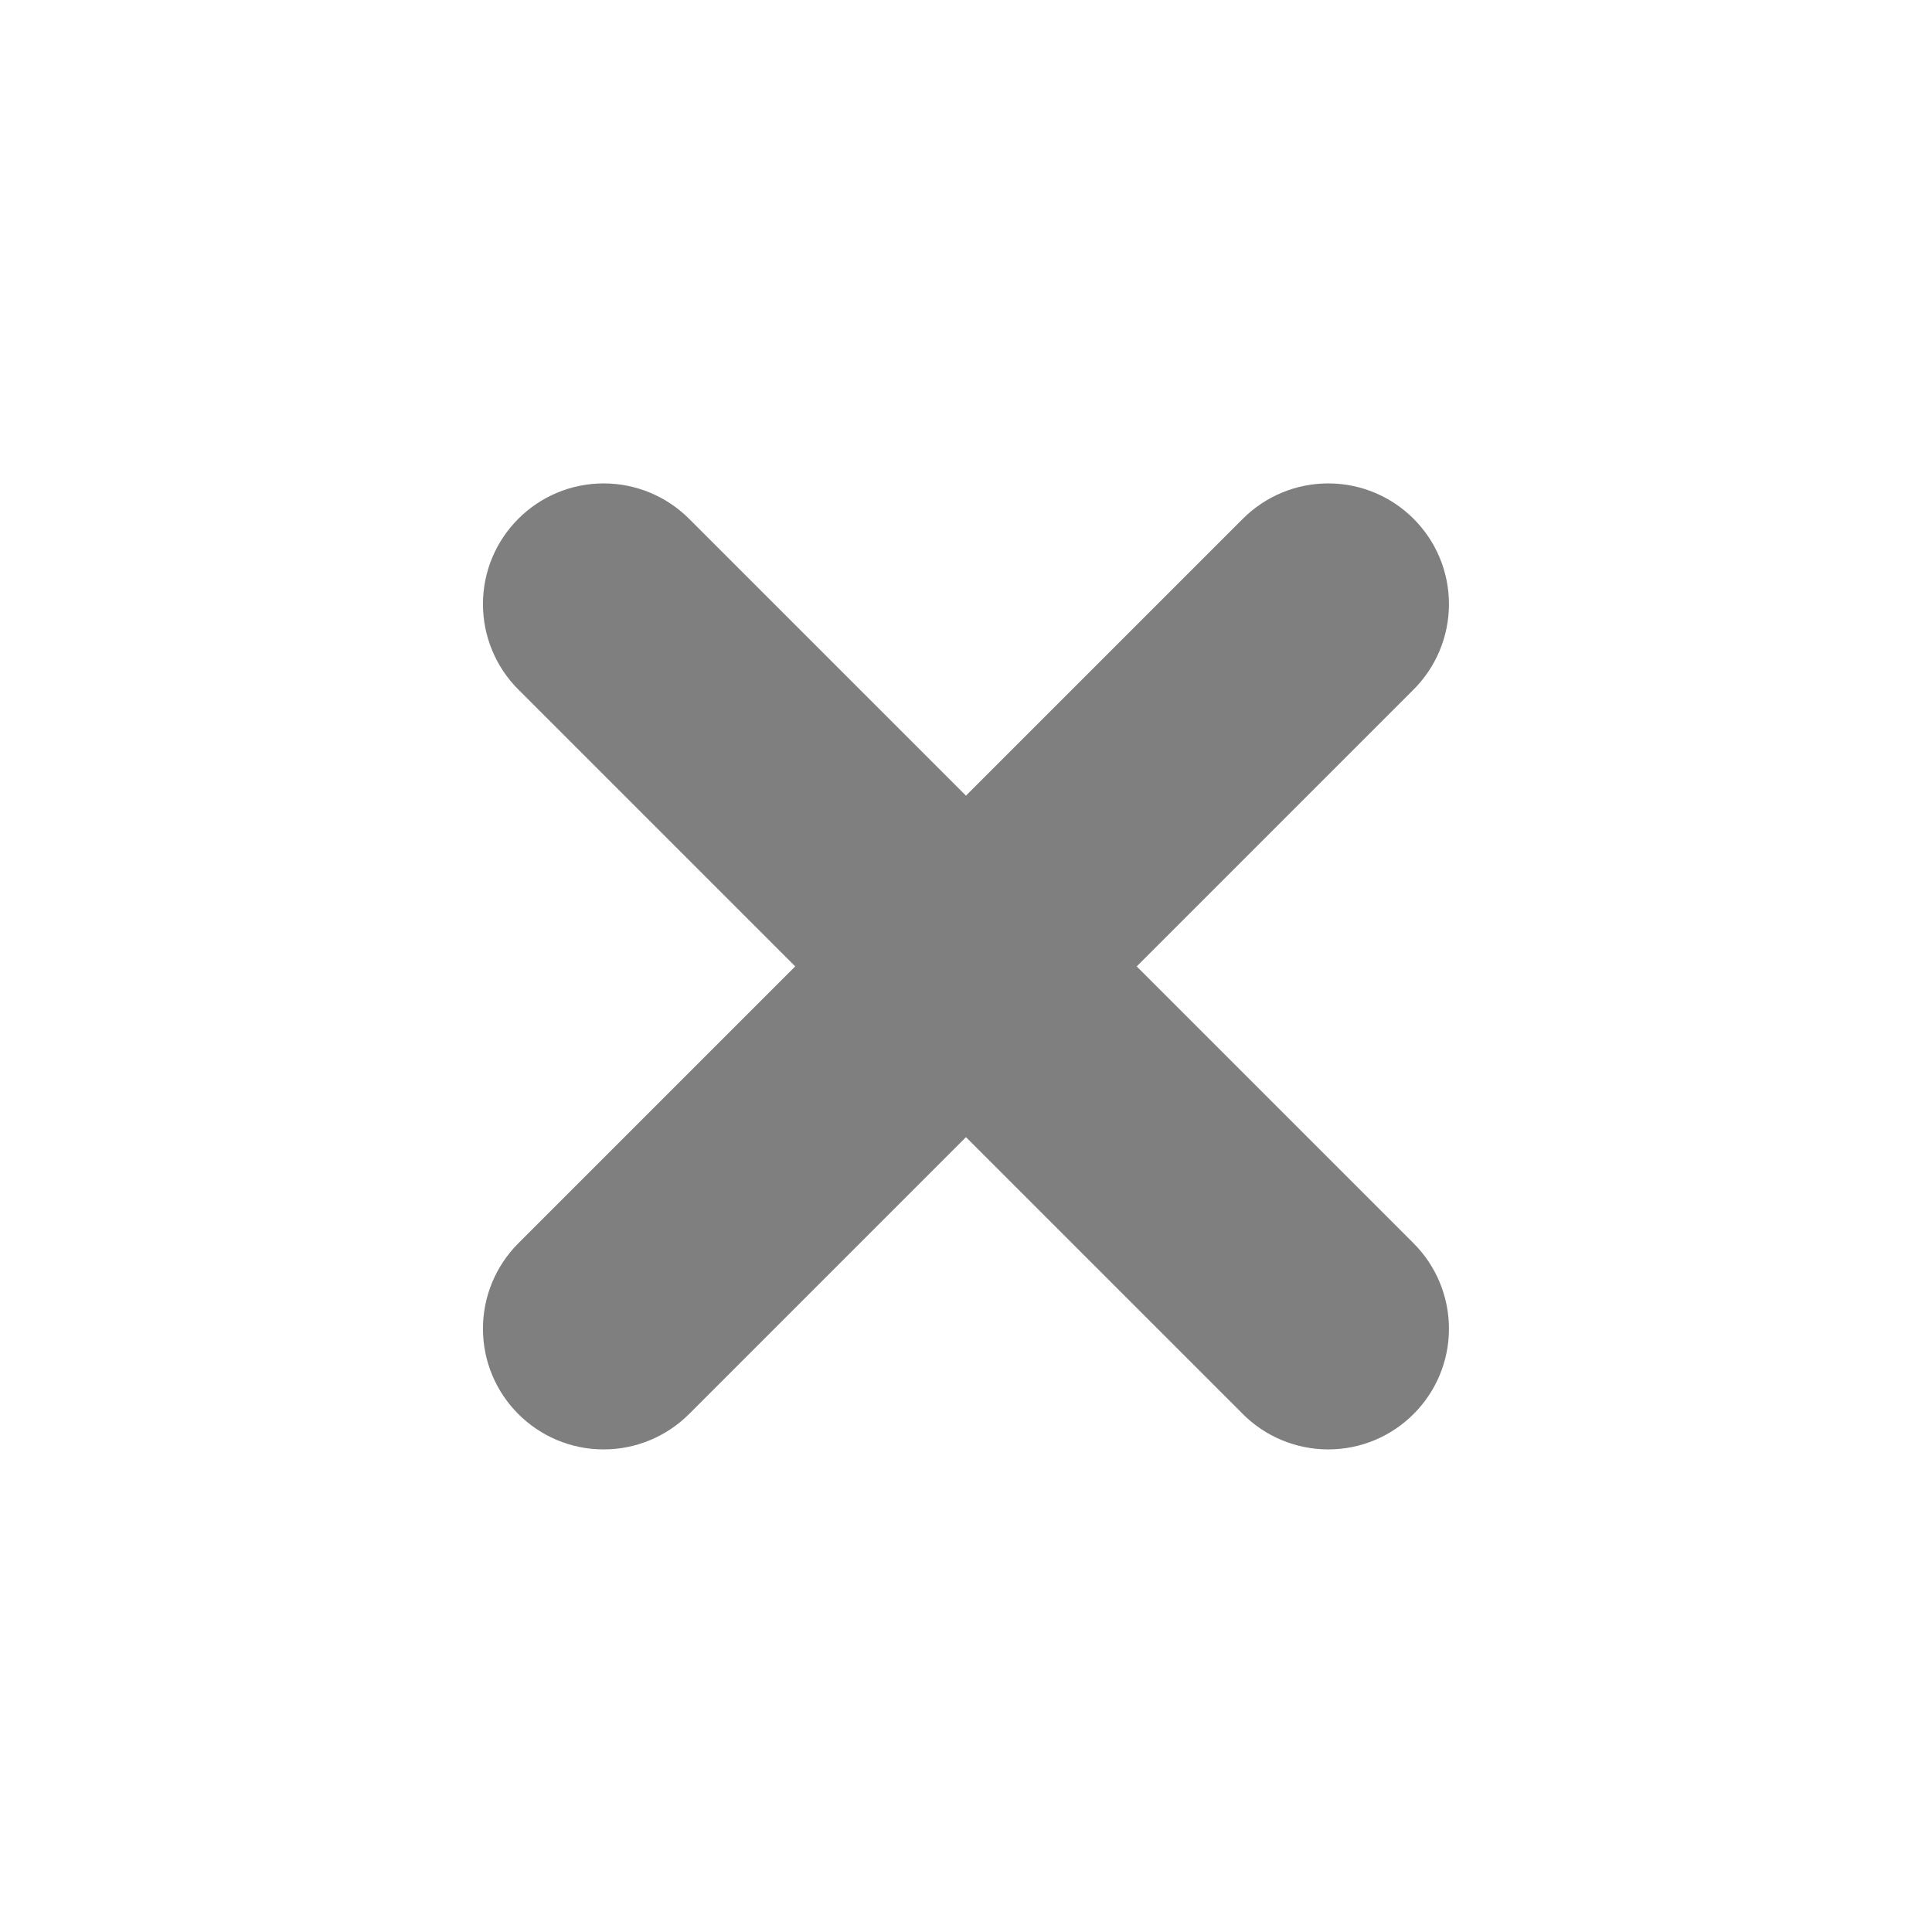
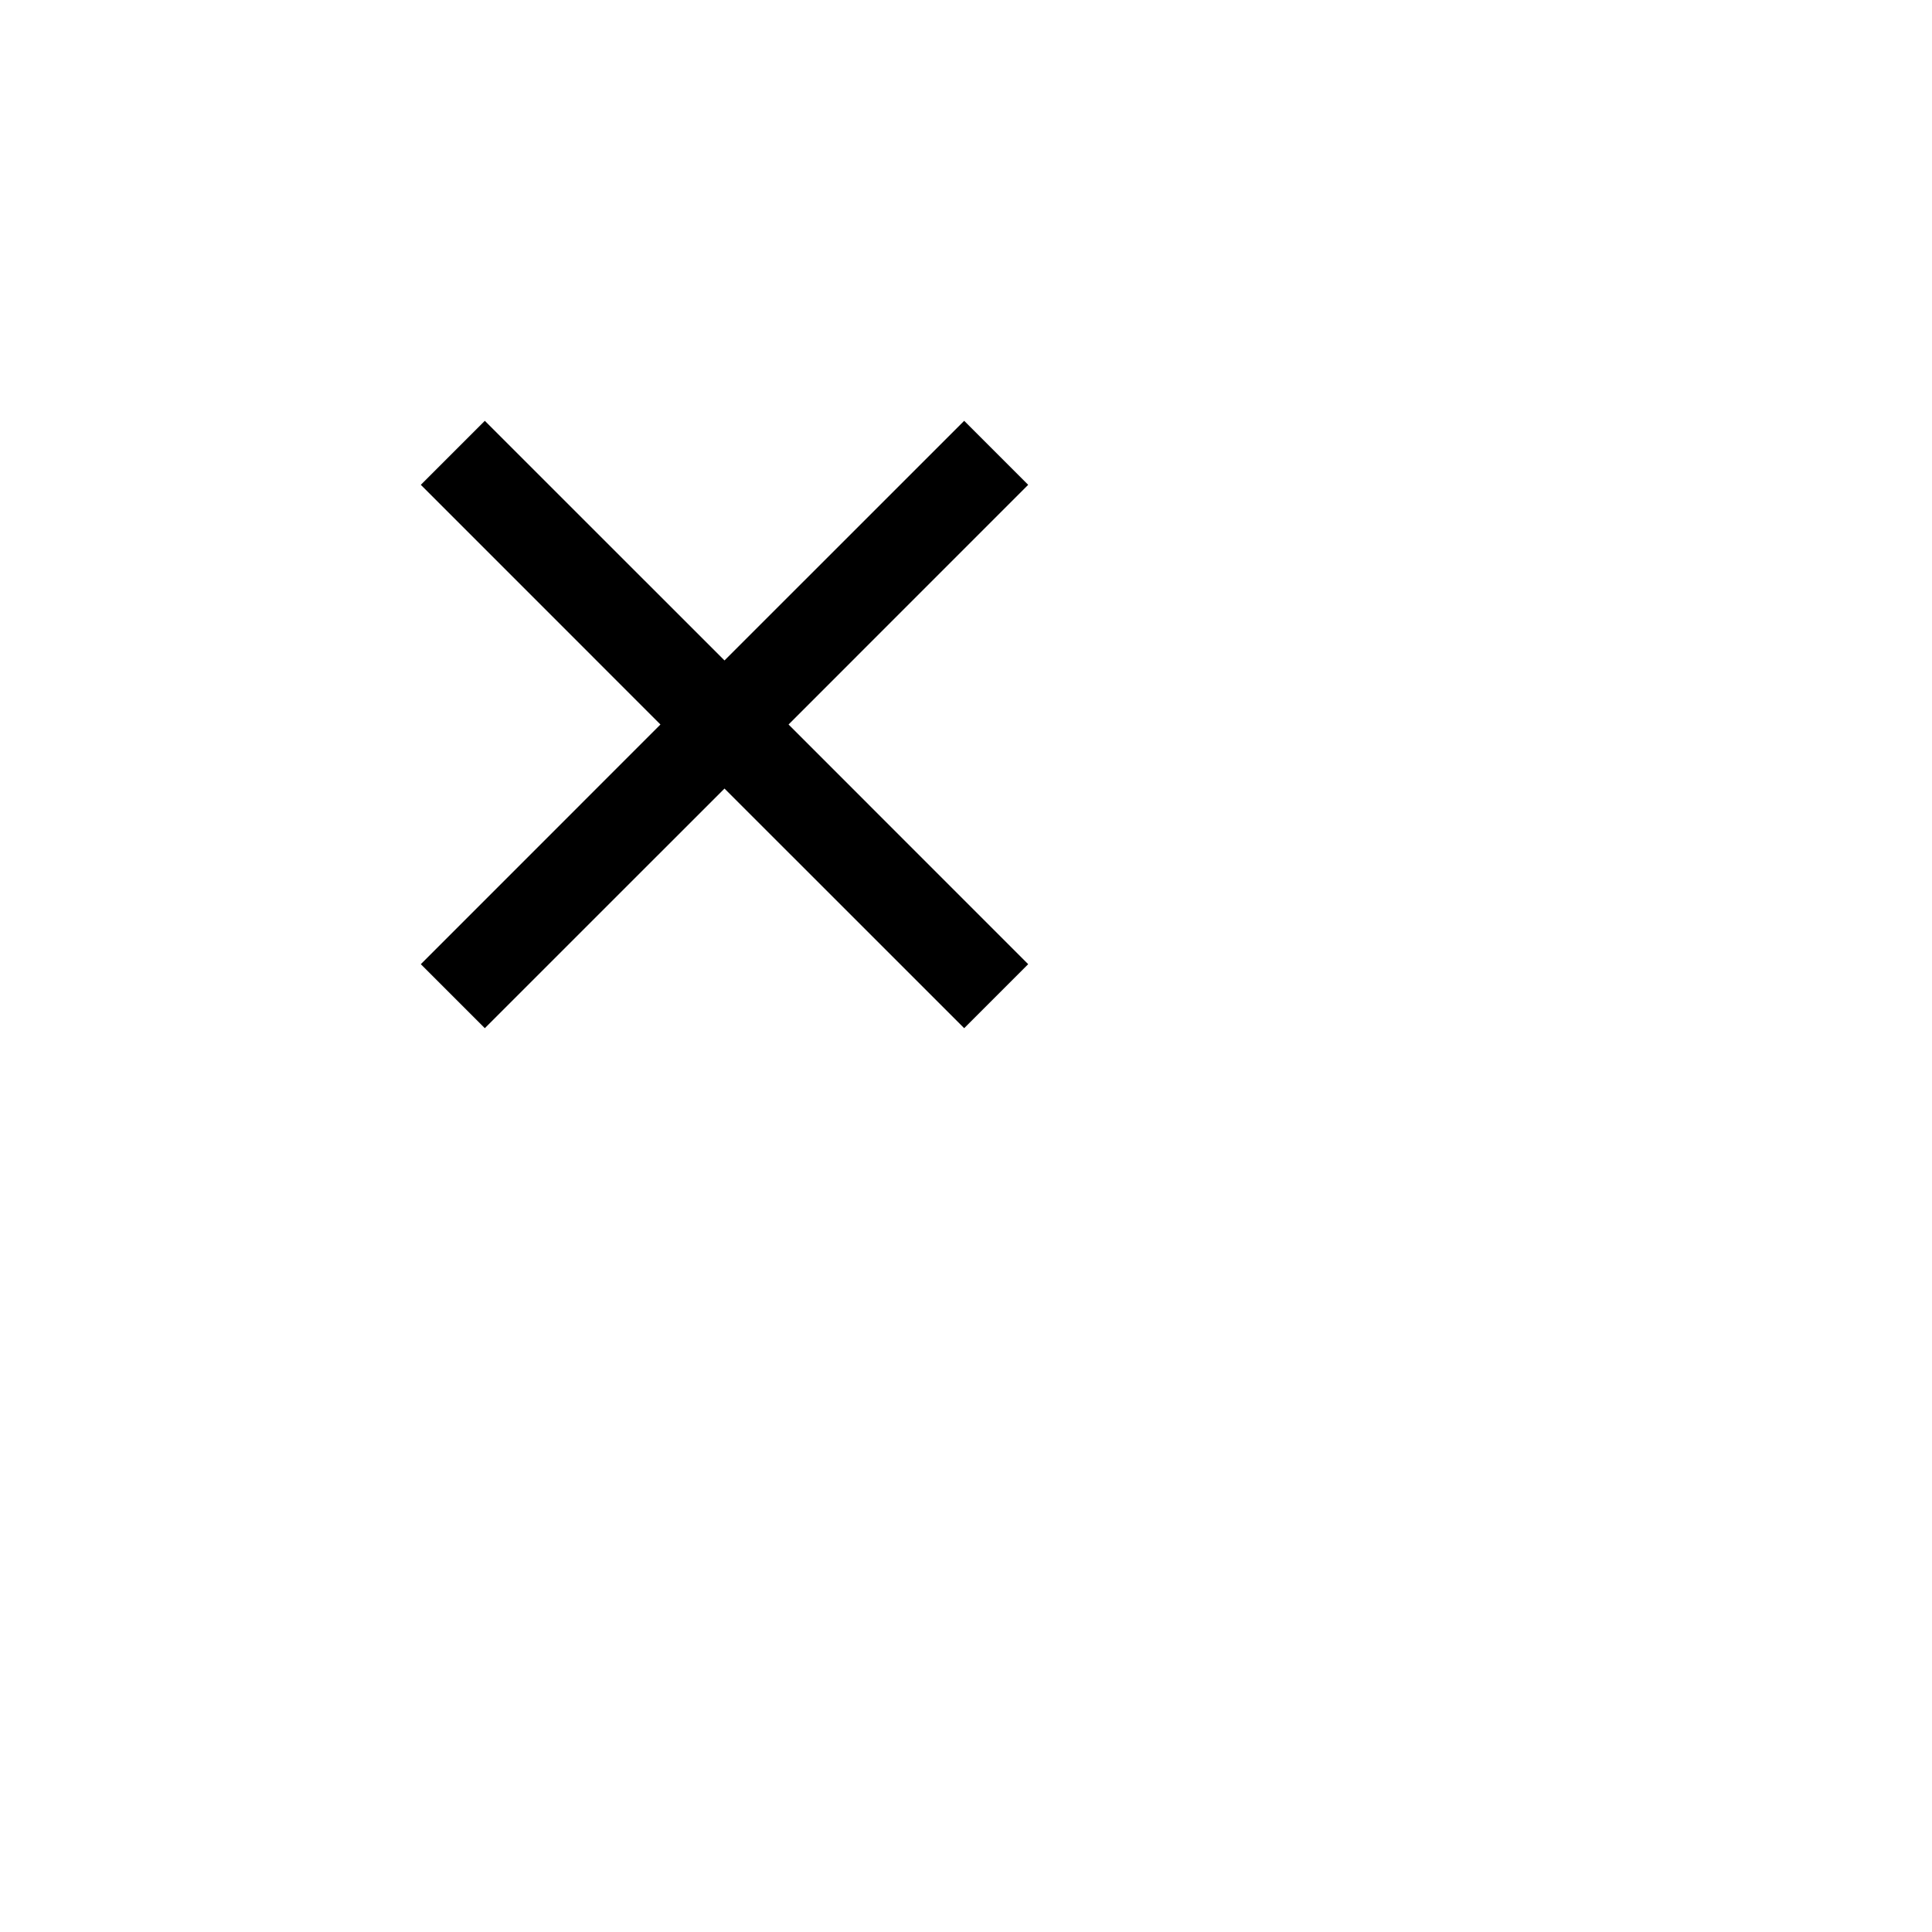
- <svg xmlns="http://www.w3.org/2000/svg" xmlns:ns1="http://www.openswatchbook.org/uri/2009/osb" height="16" id="svg7384" style="enable-background:new" version="1.1" width="16">
-   <defs id="defs7386">
-     <linearGradient id="linearGradient5606" ns1:paint="solid">
-       <stop id="stop5608" offset="0" style="stop-color:#000000;stop-opacity:1;" />
-     </linearGradient>
-   </defs>
-   <g id="layer12" style="display:inline" transform="translate(-265.0004,-120.9966)">
-     <path d="m 270,125 a 1,1 0 0 0 -1,1 1,1 0 0 0 0.293,0.707 l 2.293,2.293 -2.293,2.293 A 1,1 0 0 0 269,132 a 1,1 0 0 0 1,1 1,1 0 0 0 0.707,-0.293 l 2.293,-2.293 2.283,2.283 a 1,1 0 0 0 0.717,0.303 1,1 0 0 0 1,-1 1,1 0 0 0 -0.293,-0.707 L 274.414,129 l 2.283,-2.283 A 1,1 0 0 0 277,126 a 1,1 0 0 0 -1,-1 1,1 0 0 0 -0.707,0.293 l -2.293,2.293 -2.283,-2.283 a 1,1 0 0 0 -0.01,-0.01 A 1,1 0 0 0 270,125 Z" id="path4743" style="display:inline;opacity:0.5;fill:#000000;fill-opacity:1;stroke:none;enable-background:new" />
-   </g>
+ <svg xmlns="http://www.w3.org/2000/svg" width="32px" height="32px" viewBox="0 0 32 32">
+   <path fill-rule="evenodd" clip-rule="evenodd" d="M10.939 12L6.97 15.97L8.03 17.03L12 13.061L15.97 17.03L17.03 15.97L13.061 12L17.03 8.03L15.97 6.97L12 10.939L8.03 6.97L6.97 8.03L10.939 12Z" />
</svg>
